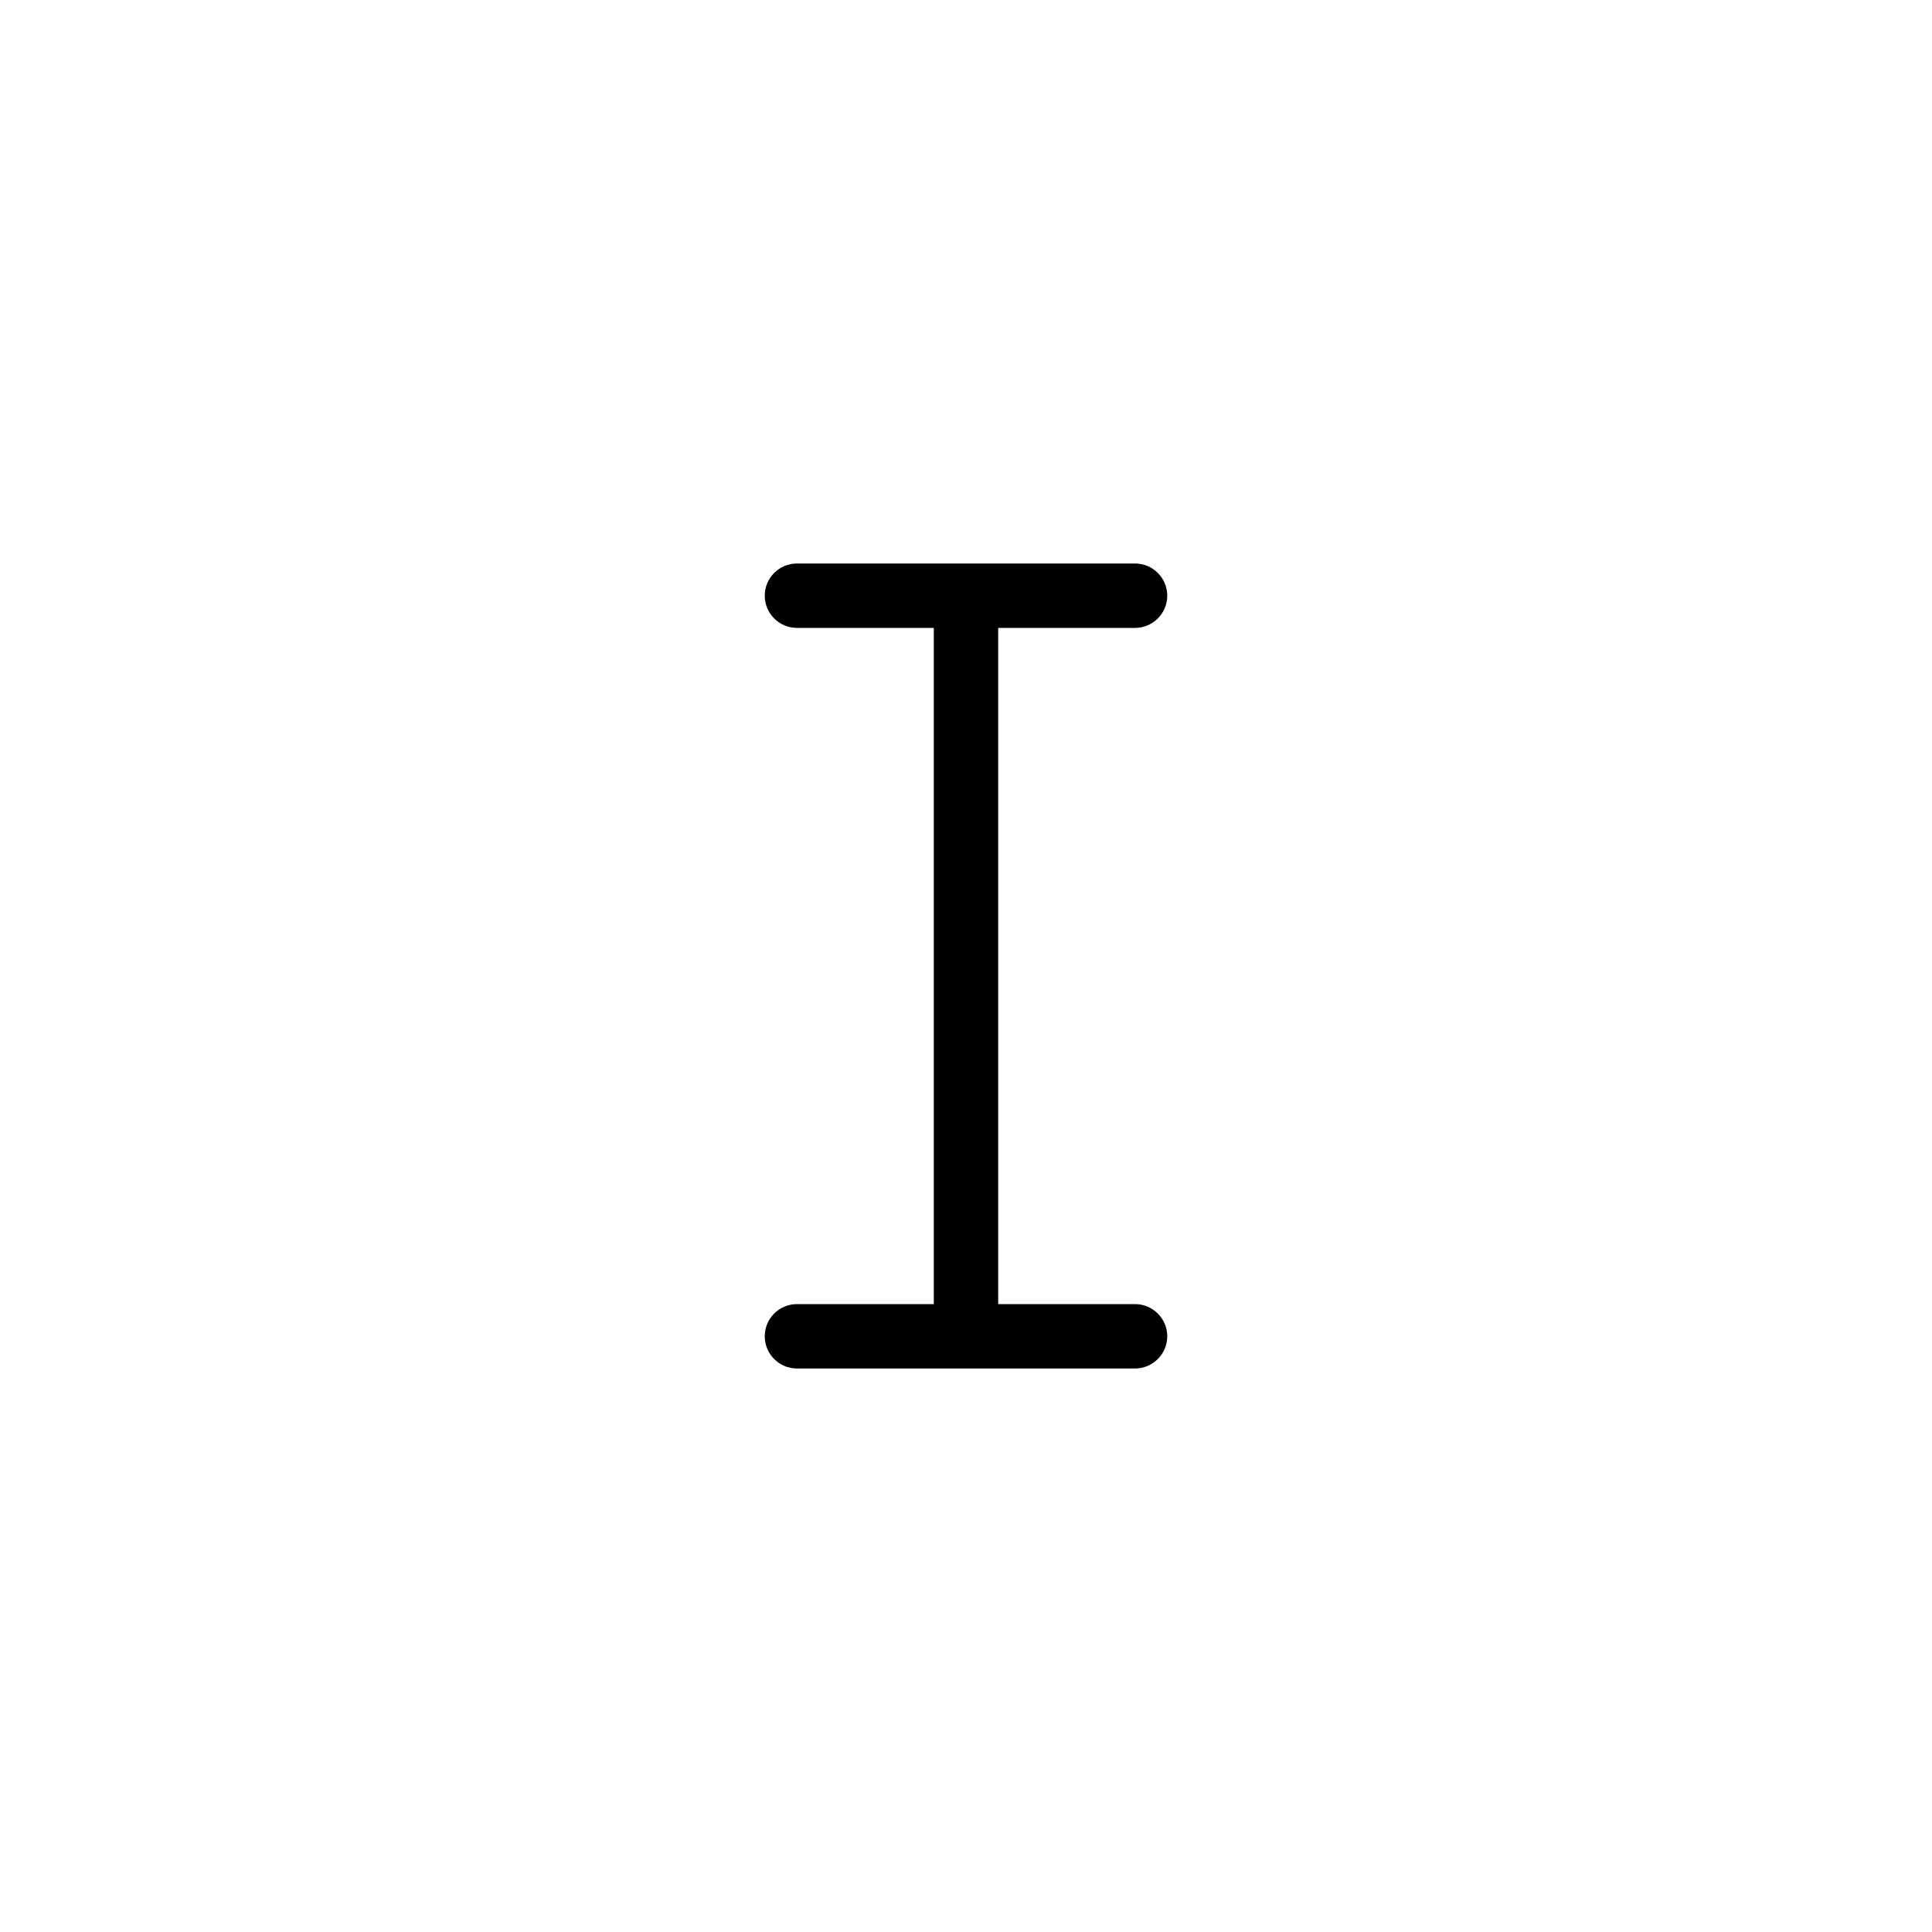
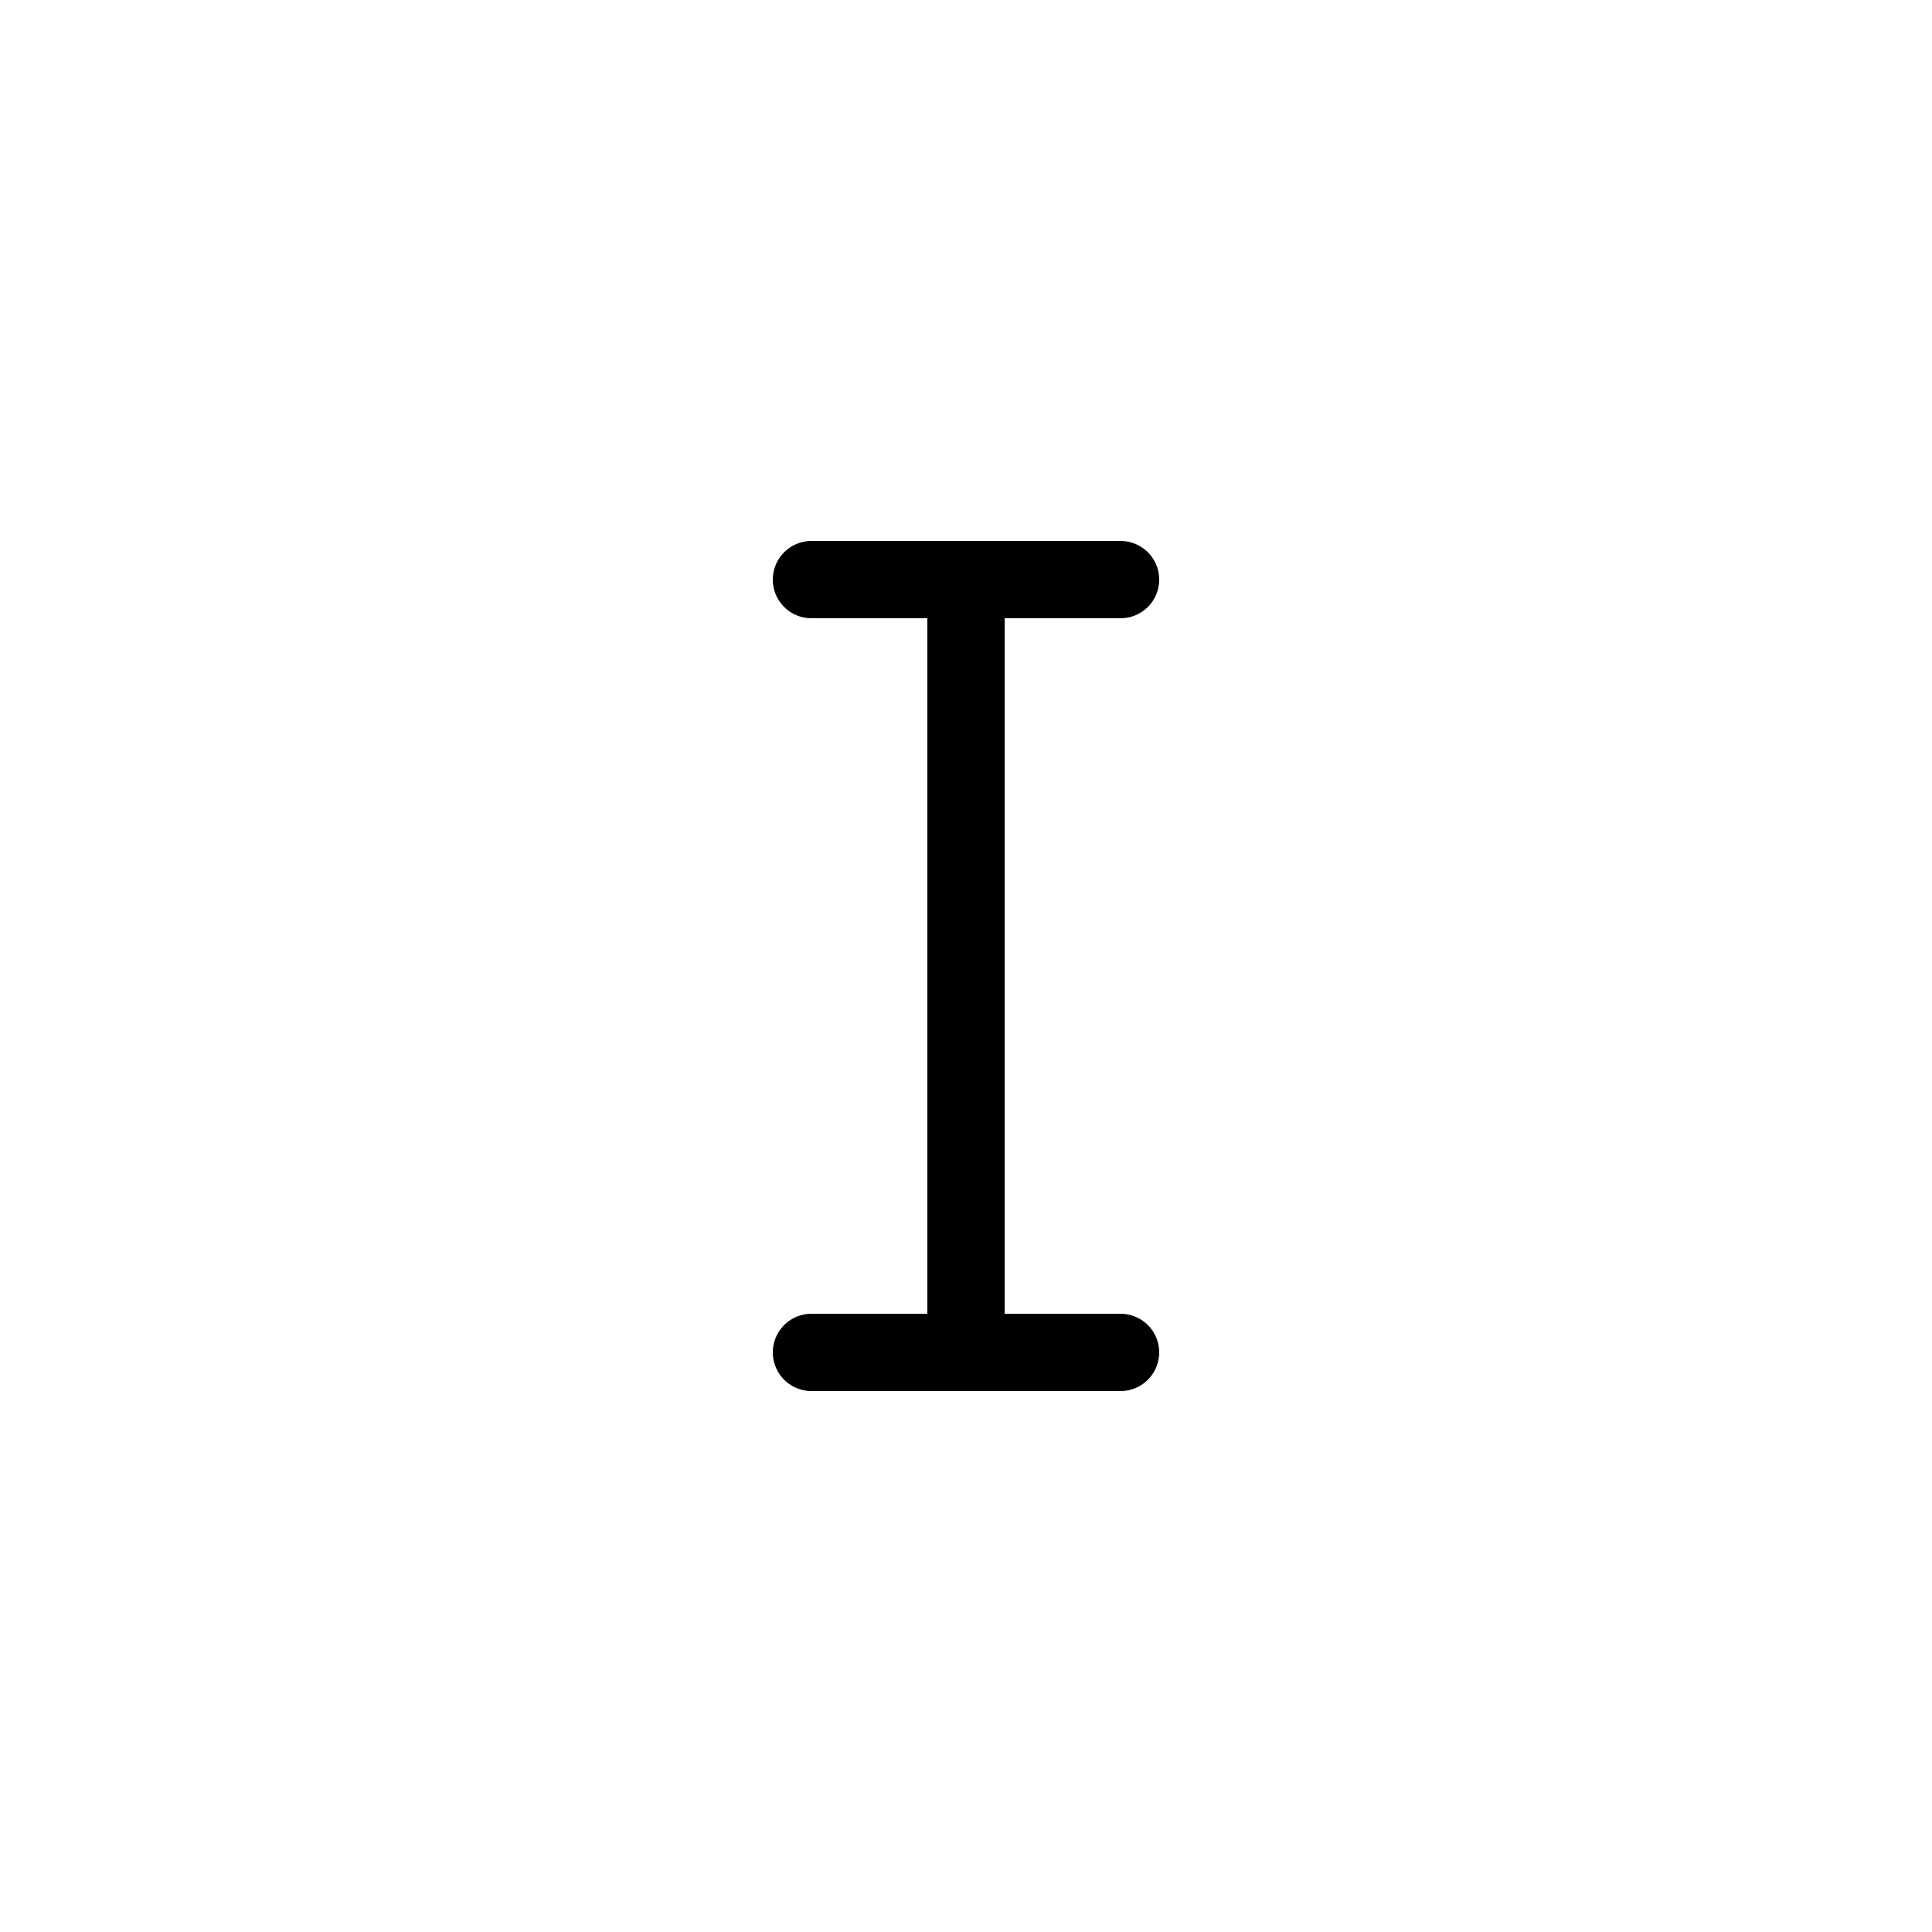
- <svg xmlns="http://www.w3.org/2000/svg" viewBox="0 0 24 24" fill="none">
-   <path d="M14.5 16.6C14.5 16.82 14.32 17 14.1 17L9.9 17C9.679 17 9.5 16.82 9.5 16.6C9.5 16.379 9.68 16.2 9.9 16.2L11.6 16.2L11.6 7.8L9.9 7.8C9.68 7.8 9.5 7.621 9.5 7.4C9.5 7.179 9.679 7 9.9 7L14.1 7C14.32 7 14.5 7.179 14.5 7.4C14.5 7.621 14.32 7.8 14.1 7.8L12.4 7.8L12.4 16.2L14.1 16.2C14.32 16.2 14.5 16.379 14.5 16.6Z" fill="currentColor" />
+ <svg xmlns="http://www.w3.org/2000/svg" viewBox="0 0 25 25" fill="none">
+   <path d="M10.5 7.5H14.5M10.5 17.5H14.5M12.5 7.5V17.5" stroke="currentColor" stroke-linecap="round" stroke-linejoin="round" />
</svg>
